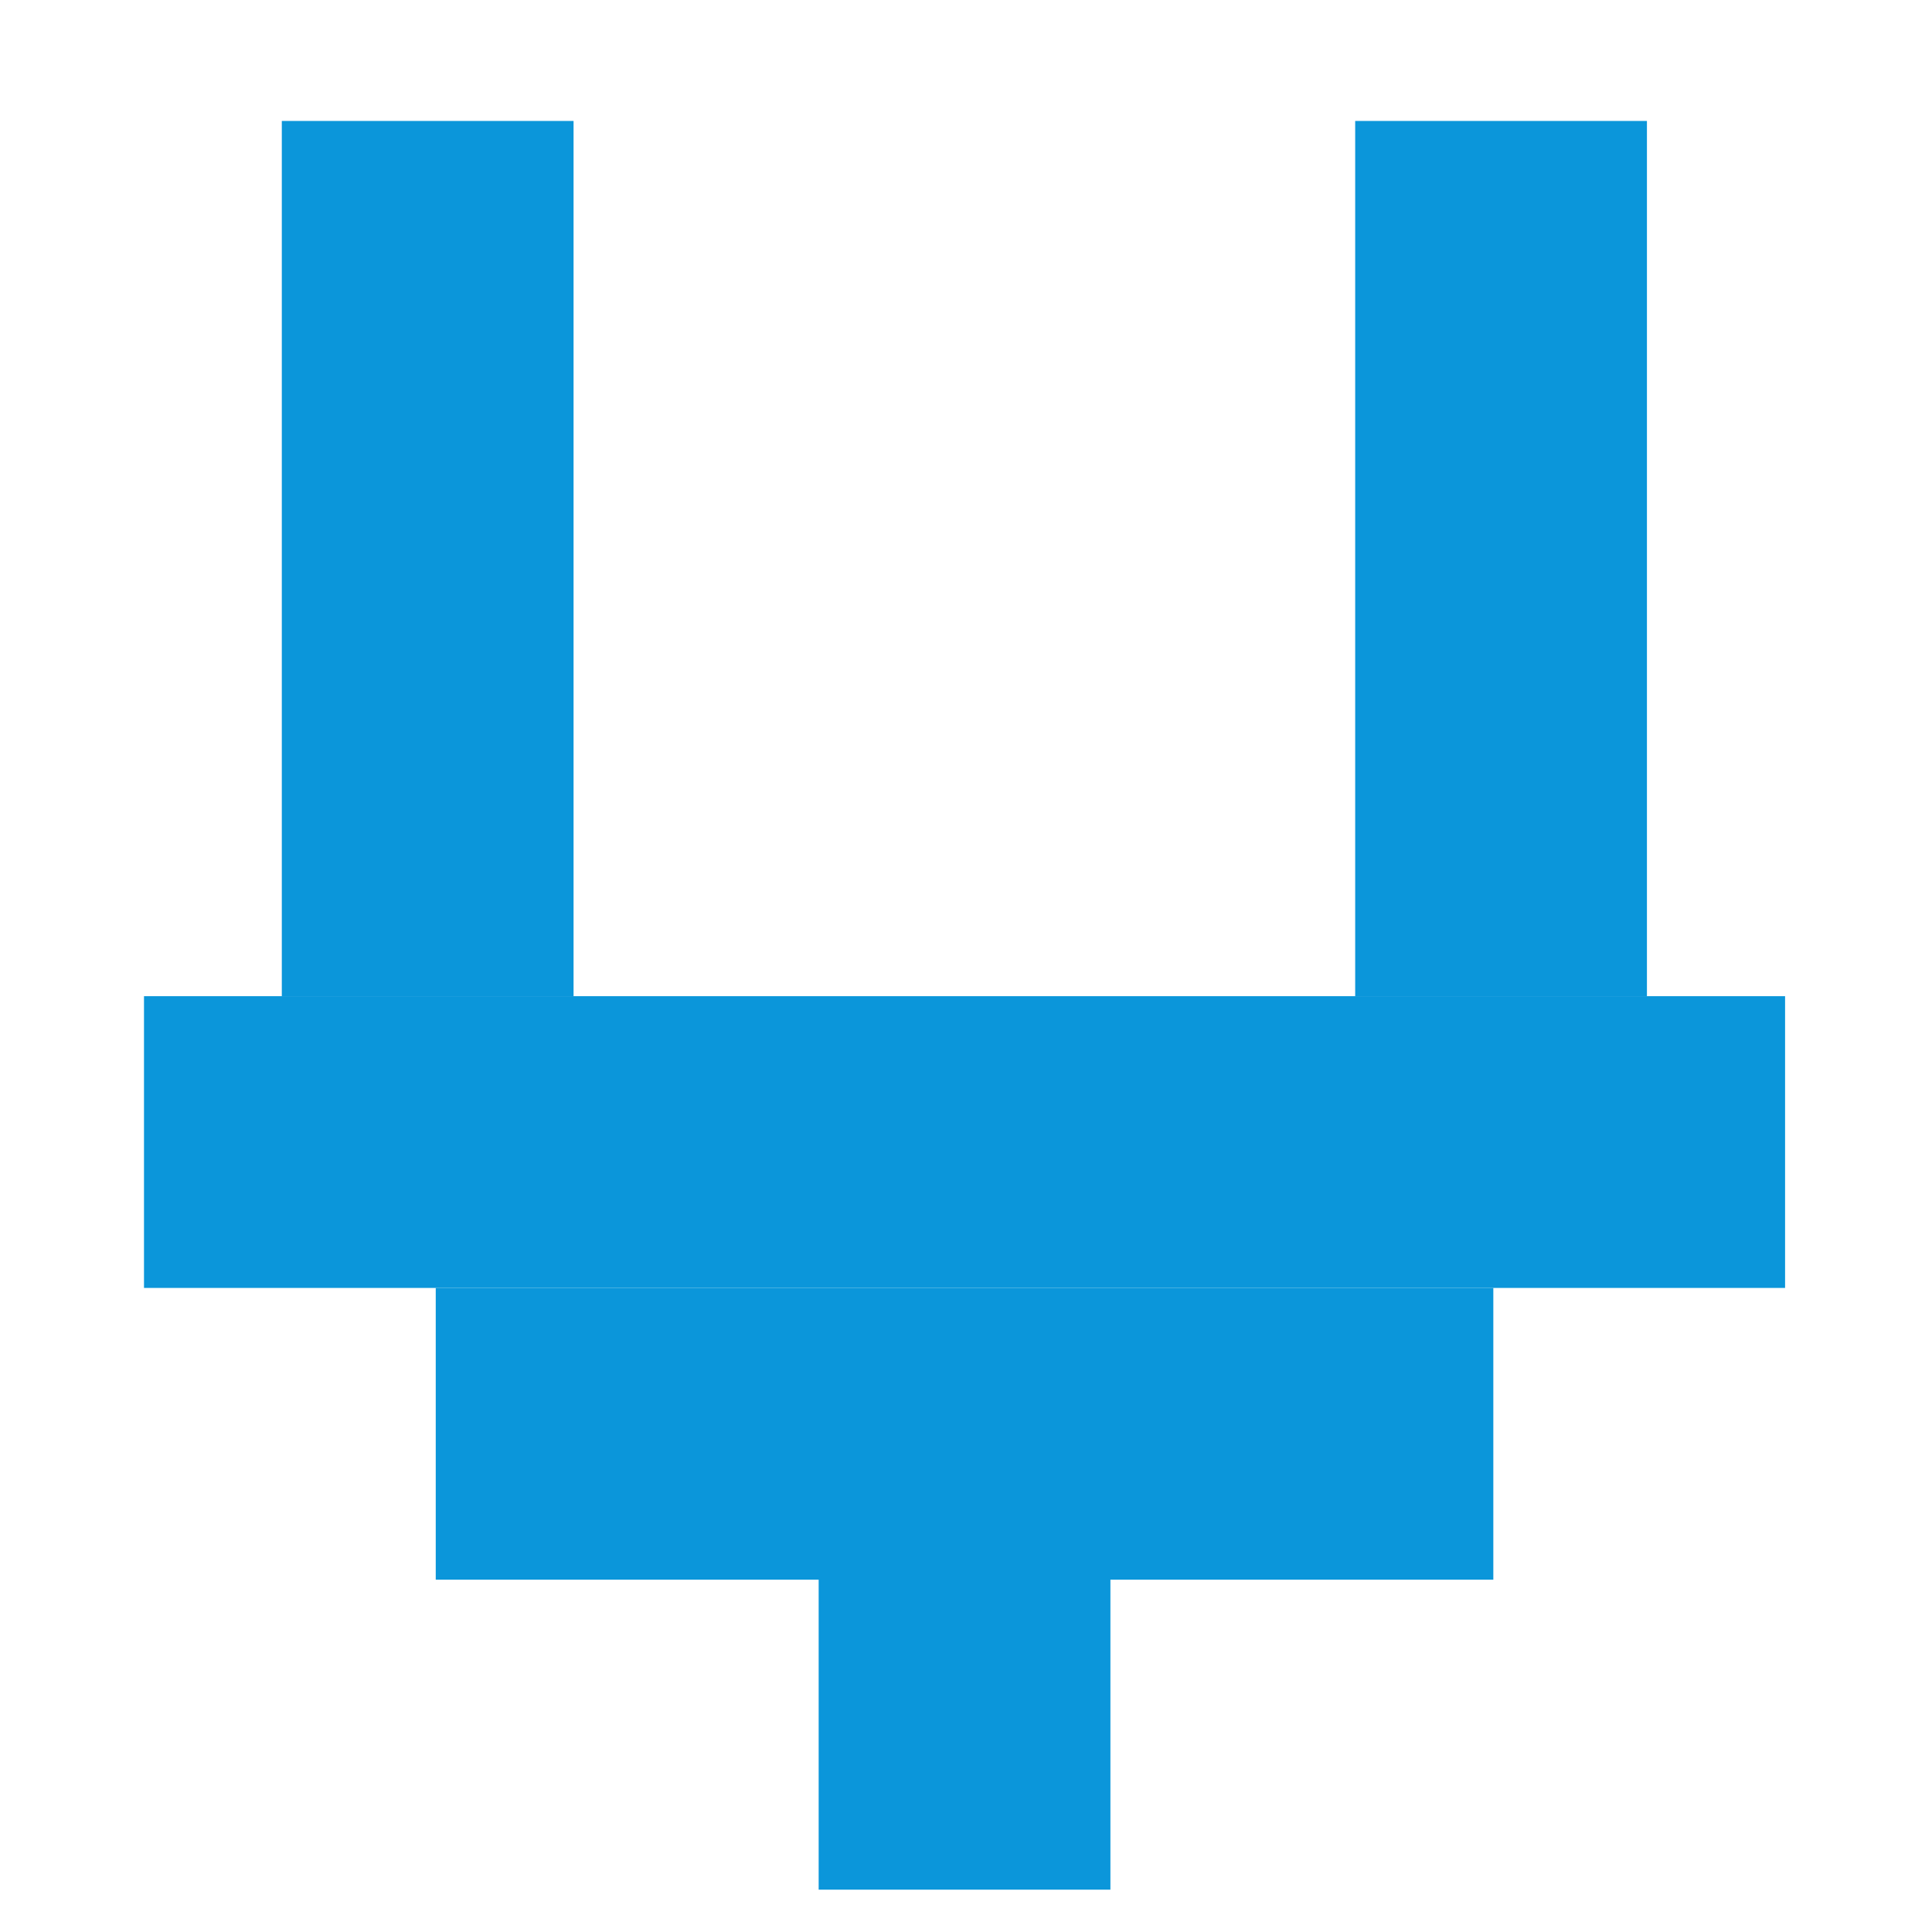
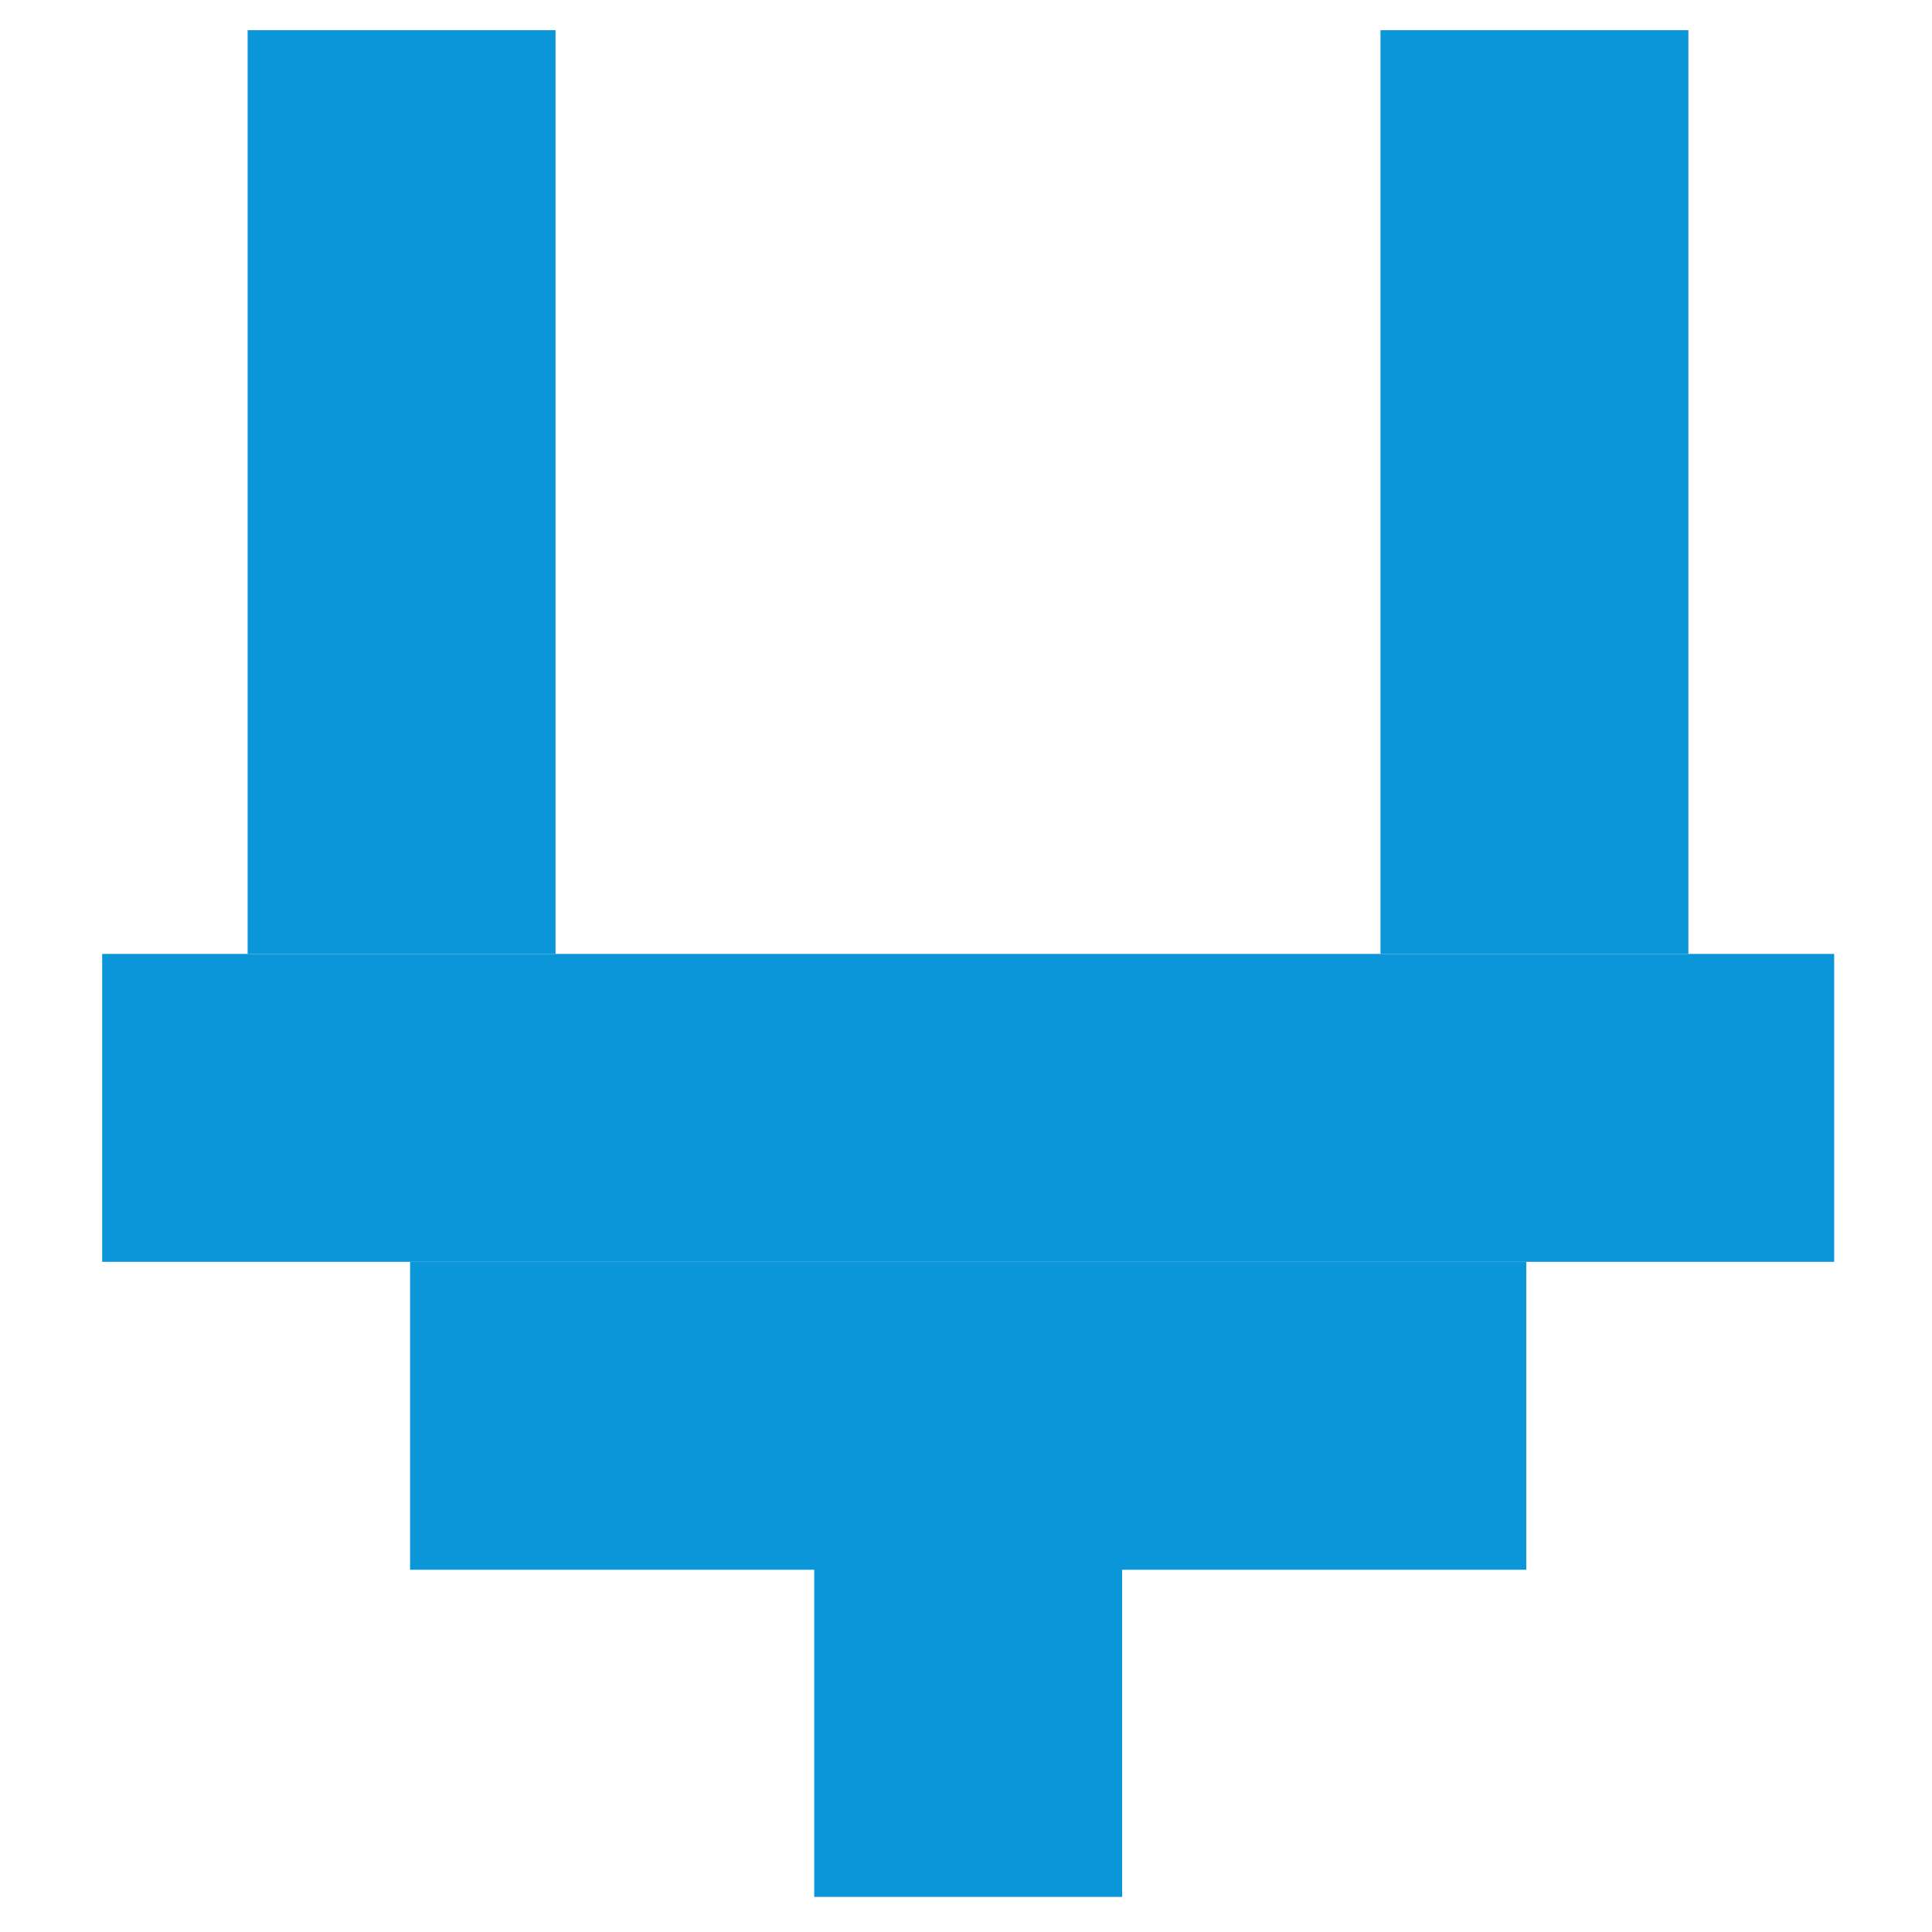
<svg xmlns="http://www.w3.org/2000/svg" width="68.267" height="68.267" id="svg2816" version="1.1" viewBox="0 0 64 64">
  <defs id="defs2818">
    <linearGradient id="linearGradient3647">
      <stop style="stop-color:#da0092;stop-opacity:1;" offset="0" id="stop3649" />
      <stop style="stop-color:#da0092;stop-opacity:0;" offset="1" id="stop3651" />
    </linearGradient>
  </defs>
  <g id="layer1">
-     <circle style="fill:none;fill-opacity:0;fill-rule:evenodd;stroke:#da0092;stroke-width:2;stroke-linecap:butt;stroke-linejoin:round;stroke-miterlimit:4;stroke-dasharray:none;stroke-dashoffset:0;stroke-opacity:0" id="path2853" cx="35.027" cy="18.478" r="10.848" />
-     <g id="g5271" transform="matrix(1.208064,0,0,1.208064,-6.706536,-8.678208)">
-       <path d="m 44.875,17.486 a 11.378,7.014 0 0 1 -4.226,5.456 11.378,7.014 0 0 1 -9.539,1.403 l 2.388,-6.858 z" id="path3627" style="fill:none;stroke:#da0092;stroke-width:0.5;stroke-linecap:butt;stroke-linejoin:round;stroke-miterlimit:4;stroke-dasharray:none;stroke-dashoffset:0;stroke-opacity:0" />
-       <rect y="34.5" x="9.5" height="8" width="45" id="rect3648-3" style="fill:#0b96da;fill-opacity:1;fill-rule:evenodd;stroke:none;stroke-width:3" />
-       <rect y="42.5" x="17.5" height="8" width="29" id="rect3648-3-3" style="fill:#0b96da;fill-opacity:1;fill-rule:evenodd;stroke:none;stroke-width:2.408" />
-       <rect y="10.5" x="13.279" height="24" width="8" id="rect3648-3-6" style="fill:#0b96da;fill-opacity:1;fill-rule:evenodd;stroke:none;stroke-width:2.191" />
-       <rect y="10.5" x="42.712" height="24" width="8" id="rect3648-3-6-7" style="fill:#0b96da;fill-opacity:1;fill-rule:evenodd;stroke:none;stroke-width:2.191" />
-       <rect y="50" x="28" height="9" width="8" id="rect3648-3-6-5" style="fill:#0b96da;fill-opacity:1;fill-rule:evenodd;stroke:none;stroke-width:1.342" />
+     <g id="g5271" transform="matrix(1.275,0,0,1.275,-8.727814,-12.3875)" style="stroke-width:0.948">
+       <path d="m 44.875,17.486 a 11.378,7.014 0 0 1 -4.226,5.456 11.378,7.014 0 0 1 -9.539,1.403 l 2.388,-6.858 z" id="path3627" style="fill:none;stroke:#da0092;stroke-width:0.474;stroke-linecap:butt;stroke-linejoin:round;stroke-miterlimit:4;stroke-dasharray:none;stroke-dashoffset:0;stroke-opacity:0" />
+       <rect y="34.5" x="9.5" height="8" width="45" id="rect3648-3" style="fill:#0b96da;fill-opacity:1;fill-rule:evenodd;stroke:none;stroke-width:2.843" />
+       <rect y="42.5" x="17.5" height="8" width="29" id="rect3648-3-3" style="fill:#0b96da;fill-opacity:1;fill-rule:evenodd;stroke:none;stroke-width:2.282" />
+       <rect y="10.5" x="13.279" height="24" width="8" id="rect3648-3-6" style="fill:#0b96da;fill-opacity:1;fill-rule:evenodd;stroke:none;stroke-width:2.076" />
+       <rect y="10.5" x="42.712" height="24" width="8" id="rect3648-3-6-7" style="fill:#0b96da;fill-opacity:1;fill-rule:evenodd;stroke:none;stroke-width:2.076" />
+       <rect y="50" x="28" height="9" width="8" id="rect3648-3-6-5" style="fill:#0b96da;fill-opacity:1;fill-rule:evenodd;stroke:none;stroke-width:1.271" />
    </g>
  </g>
</svg>
